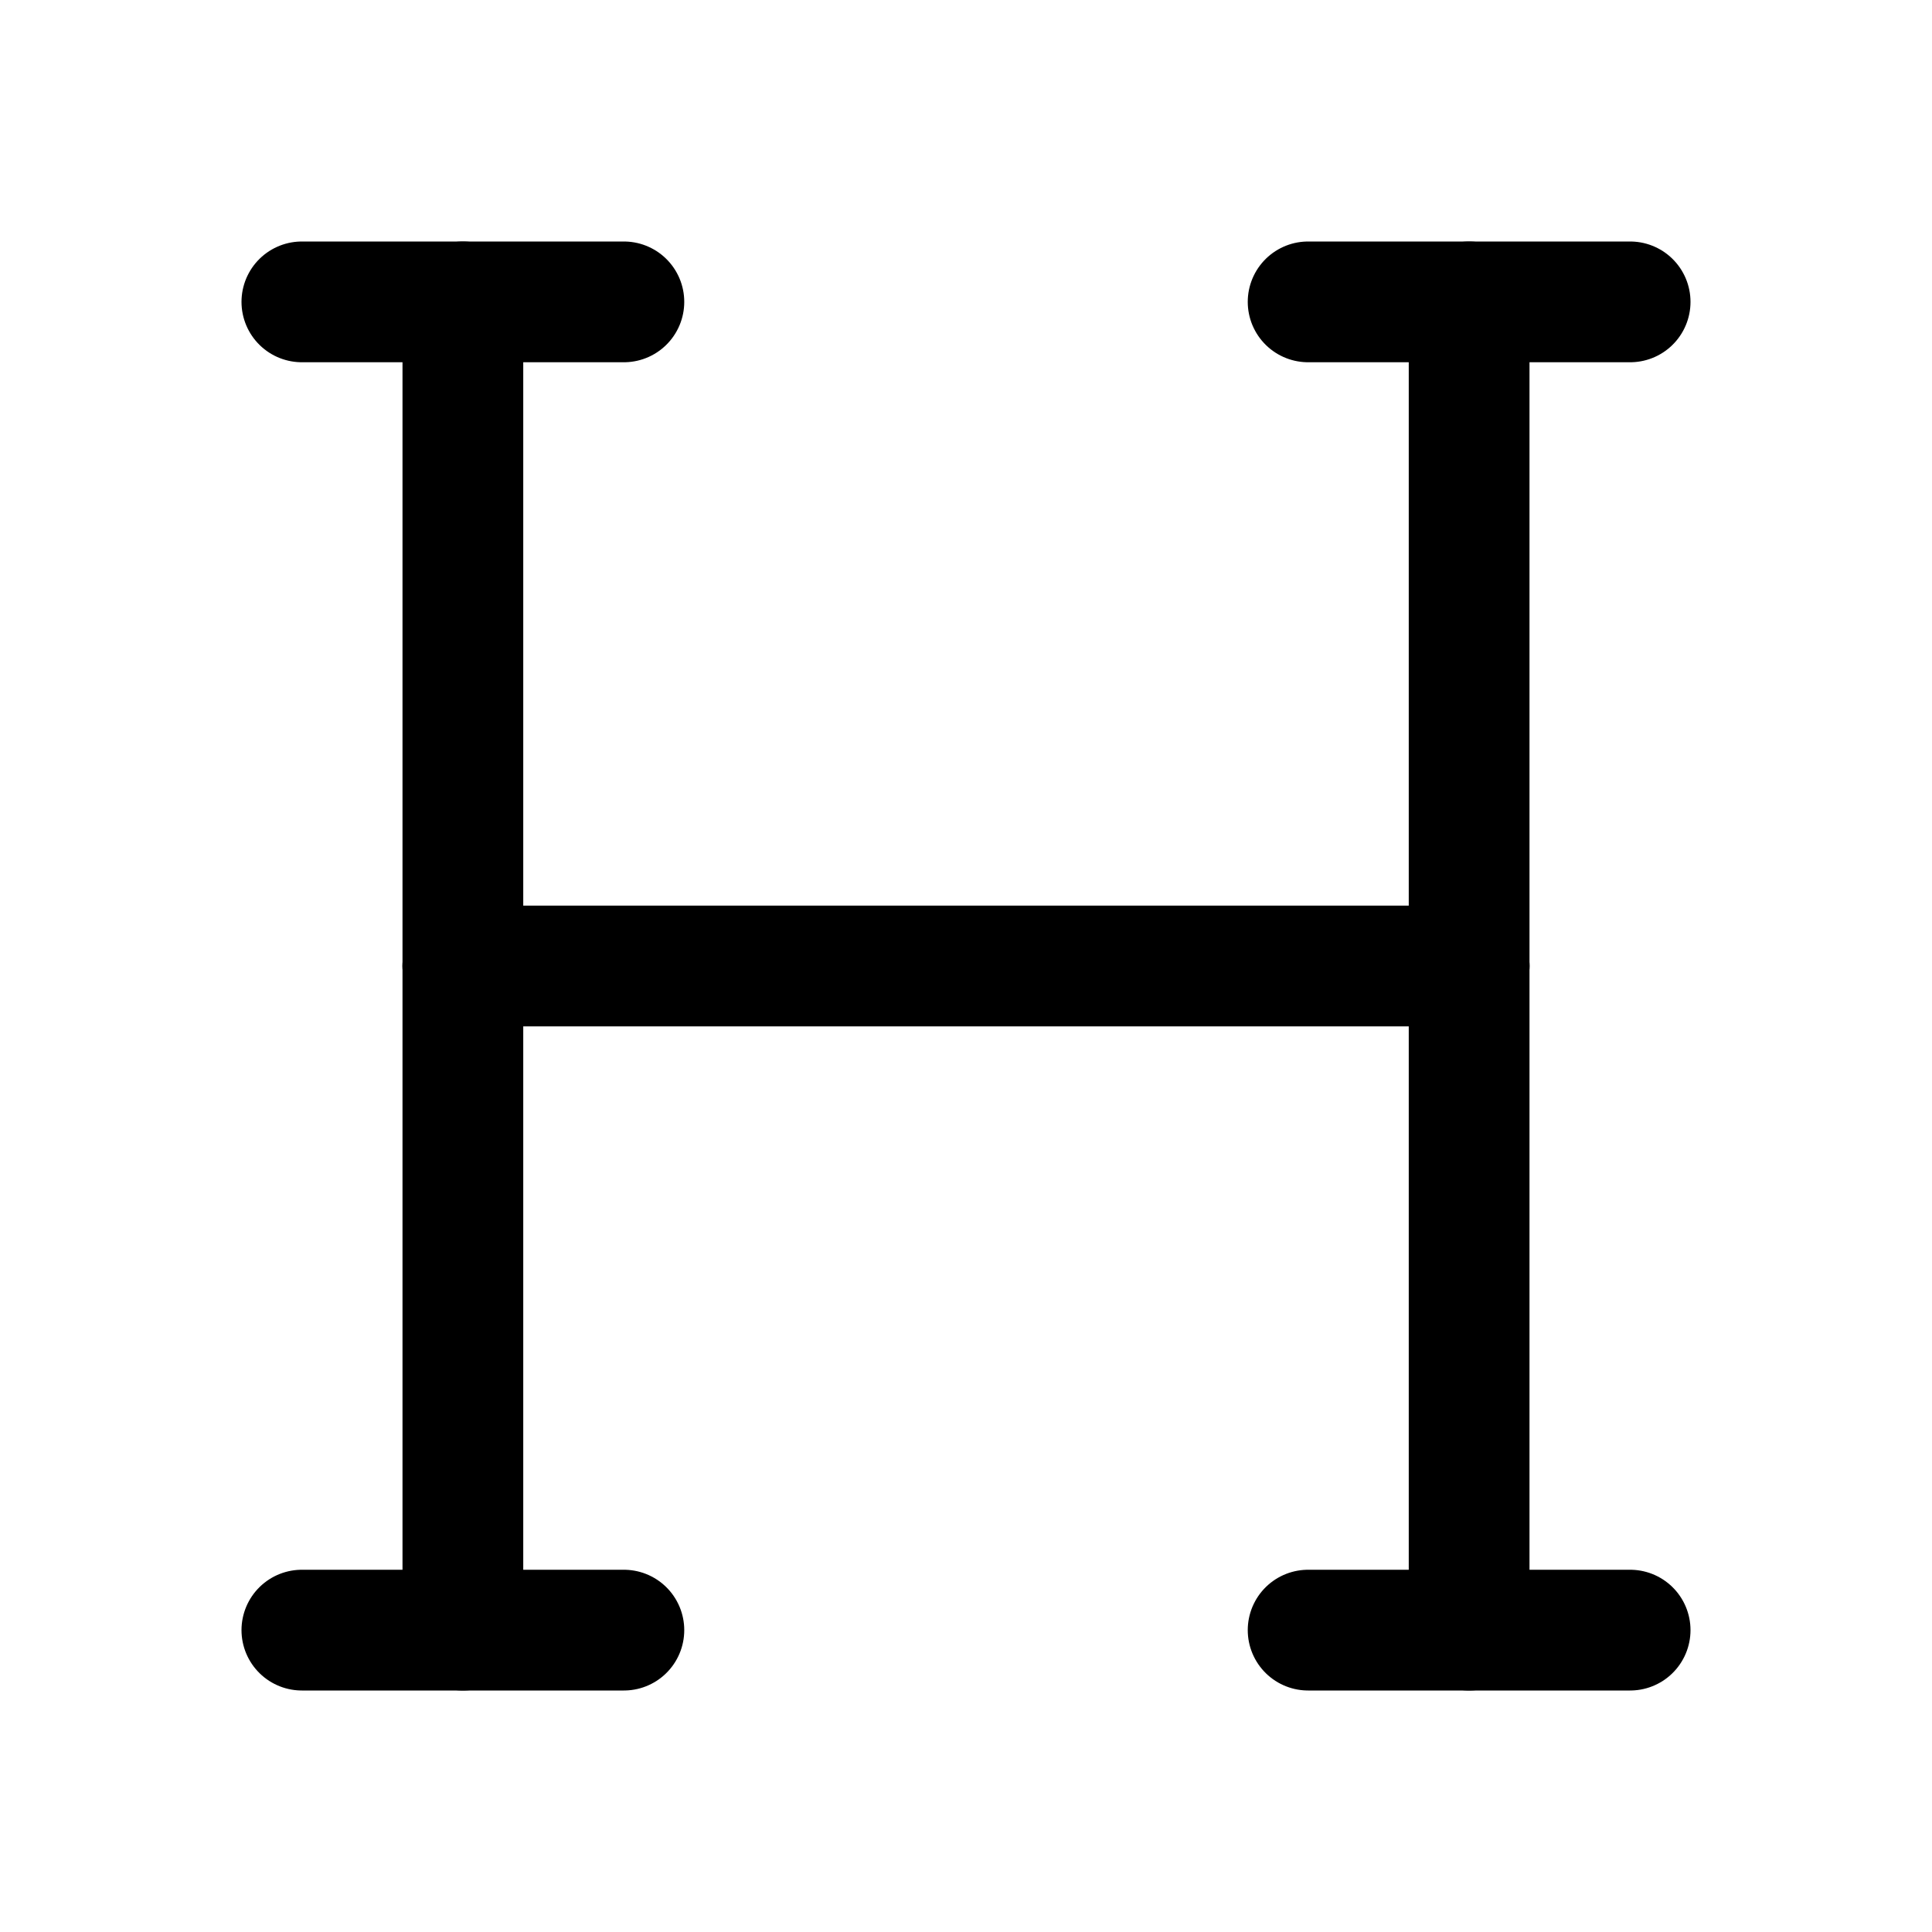
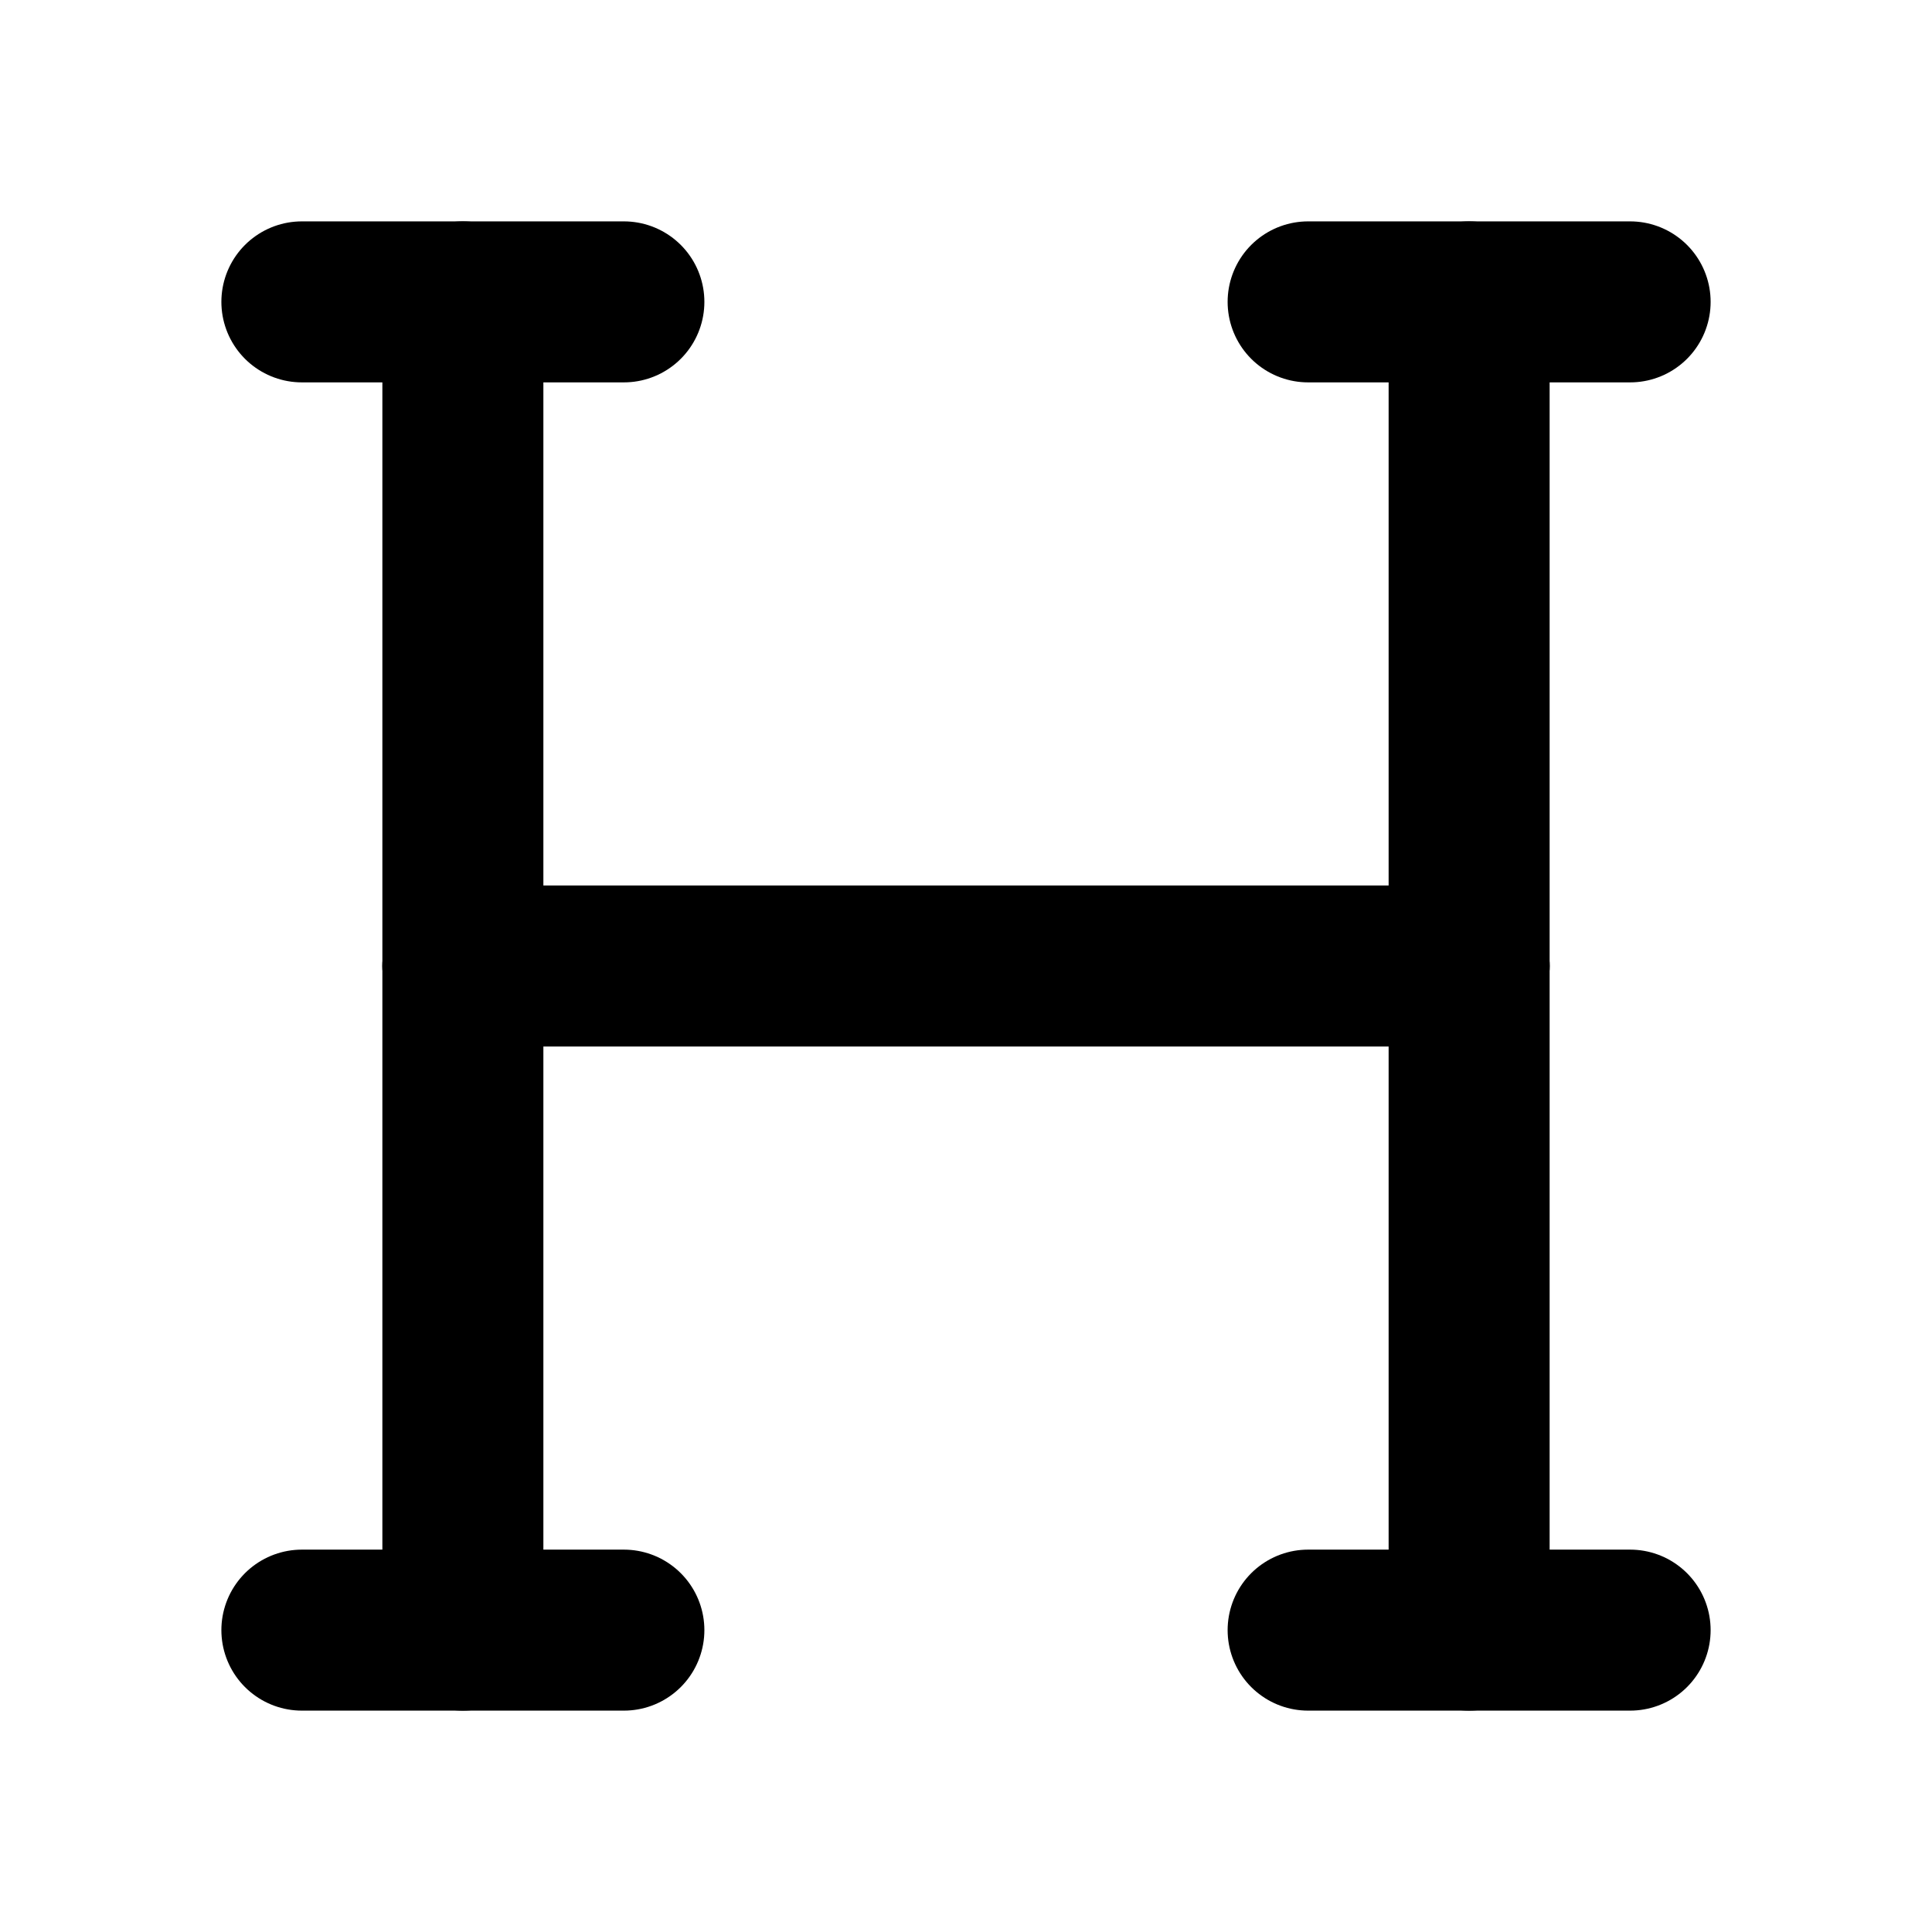
<svg xmlns="http://www.w3.org/2000/svg" viewBox="0 0 24 24" fill="none">
-   <path d="M3.75 3.75H5.75H7.75" stroke="black" stroke-width="1.5" stroke-linecap="round" stroke-linejoin="round" />
-   <path d="M5.75 3.75V12" stroke="black" stroke-width="1.5" stroke-linecap="round" stroke-linejoin="round" />
-   <path d="M7.75 20.25H5.75H3.75" stroke="black" stroke-width="1.5" stroke-linecap="round" stroke-linejoin="round" />
-   <path d="M5.75 12V20.25" stroke="black" stroke-width="1.5" stroke-linecap="round" stroke-linejoin="round" />
-   <path d="M16.25 3.75H18.25H20.25" stroke="black" stroke-width="1.5" stroke-linecap="round" stroke-linejoin="round" />
-   <path d="M18.25 3.75V12" stroke="black" stroke-width="1.5" stroke-linecap="round" stroke-linejoin="round" />
-   <path d="M16.25 20.25H18.25H20.25" stroke="black" stroke-width="1.5" stroke-linecap="round" stroke-linejoin="round" />
-   <path d="M18.25 12V20.25" stroke="black" stroke-width="1.5" stroke-linecap="round" stroke-linejoin="round" />
-   <path d="M18.25 12H5.75" stroke="black" stroke-width="1.5" stroke-linecap="round" stroke-linejoin="round" />
+   <path d="M3.75 3.75H5.75H7.75" stroke="black" stroke-width="2" stroke-linecap="round" stroke-linejoin="round" />
+   <path d="M5.75 3.75V12" stroke="black" stroke-width="2" stroke-linecap="round" stroke-linejoin="round" />
+   <path d="M7.75 20.25H5.75H3.75" stroke="black" stroke-width="2" stroke-linecap="round" stroke-linejoin="round" />
+   <path d="M5.75 12V20.25" stroke="black" stroke-width="2" stroke-linecap="round" stroke-linejoin="round" />
+   <path d="M16.25 3.75H18.25H20.25" stroke="black" stroke-width="2" stroke-linecap="round" stroke-linejoin="round" />
+   <path d="M18.25 3.75V12" stroke="black" stroke-width="2" stroke-linecap="round" stroke-linejoin="round" />
+   <path d="M16.25 20.25H18.25H20.25" stroke="black" stroke-width="2" stroke-linecap="round" stroke-linejoin="round" />
+   <path d="M18.25 12V20.25" stroke="black" stroke-width="2" stroke-linecap="round" stroke-linejoin="round" />
+   <path d="M18.25 12H5.75" stroke="black" stroke-width="2" stroke-linecap="round" stroke-linejoin="round" />
</svg>
